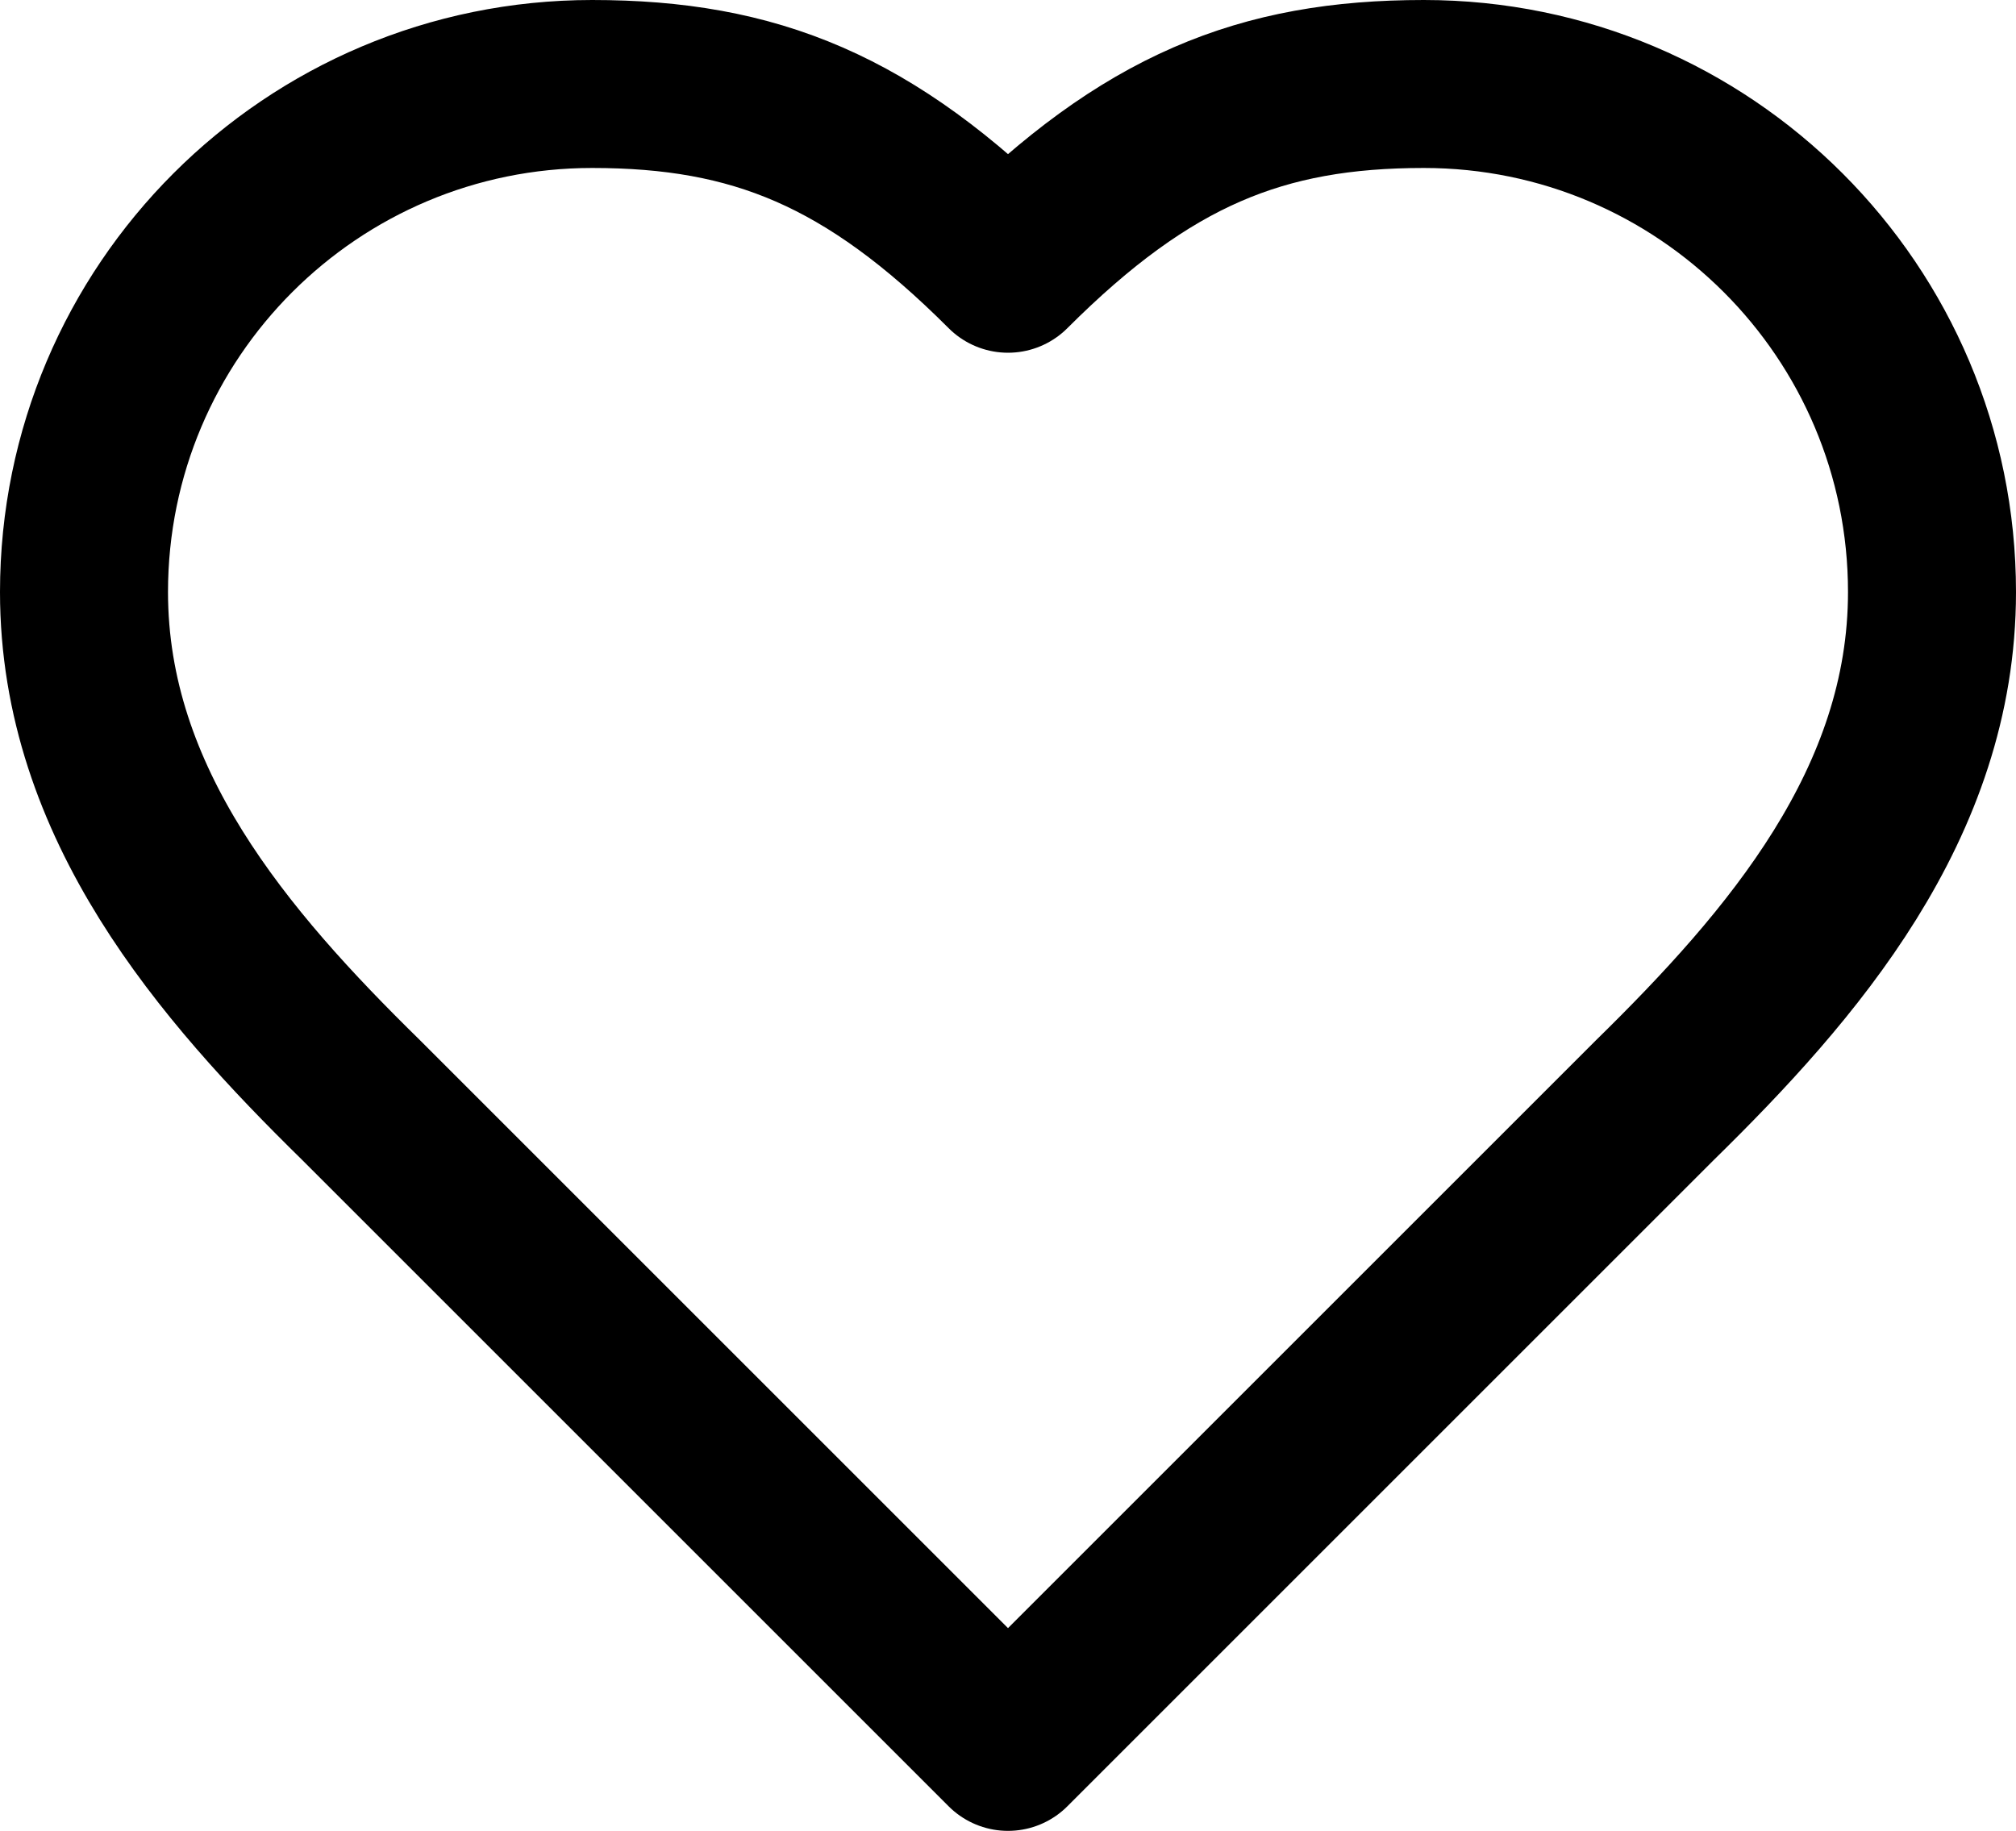
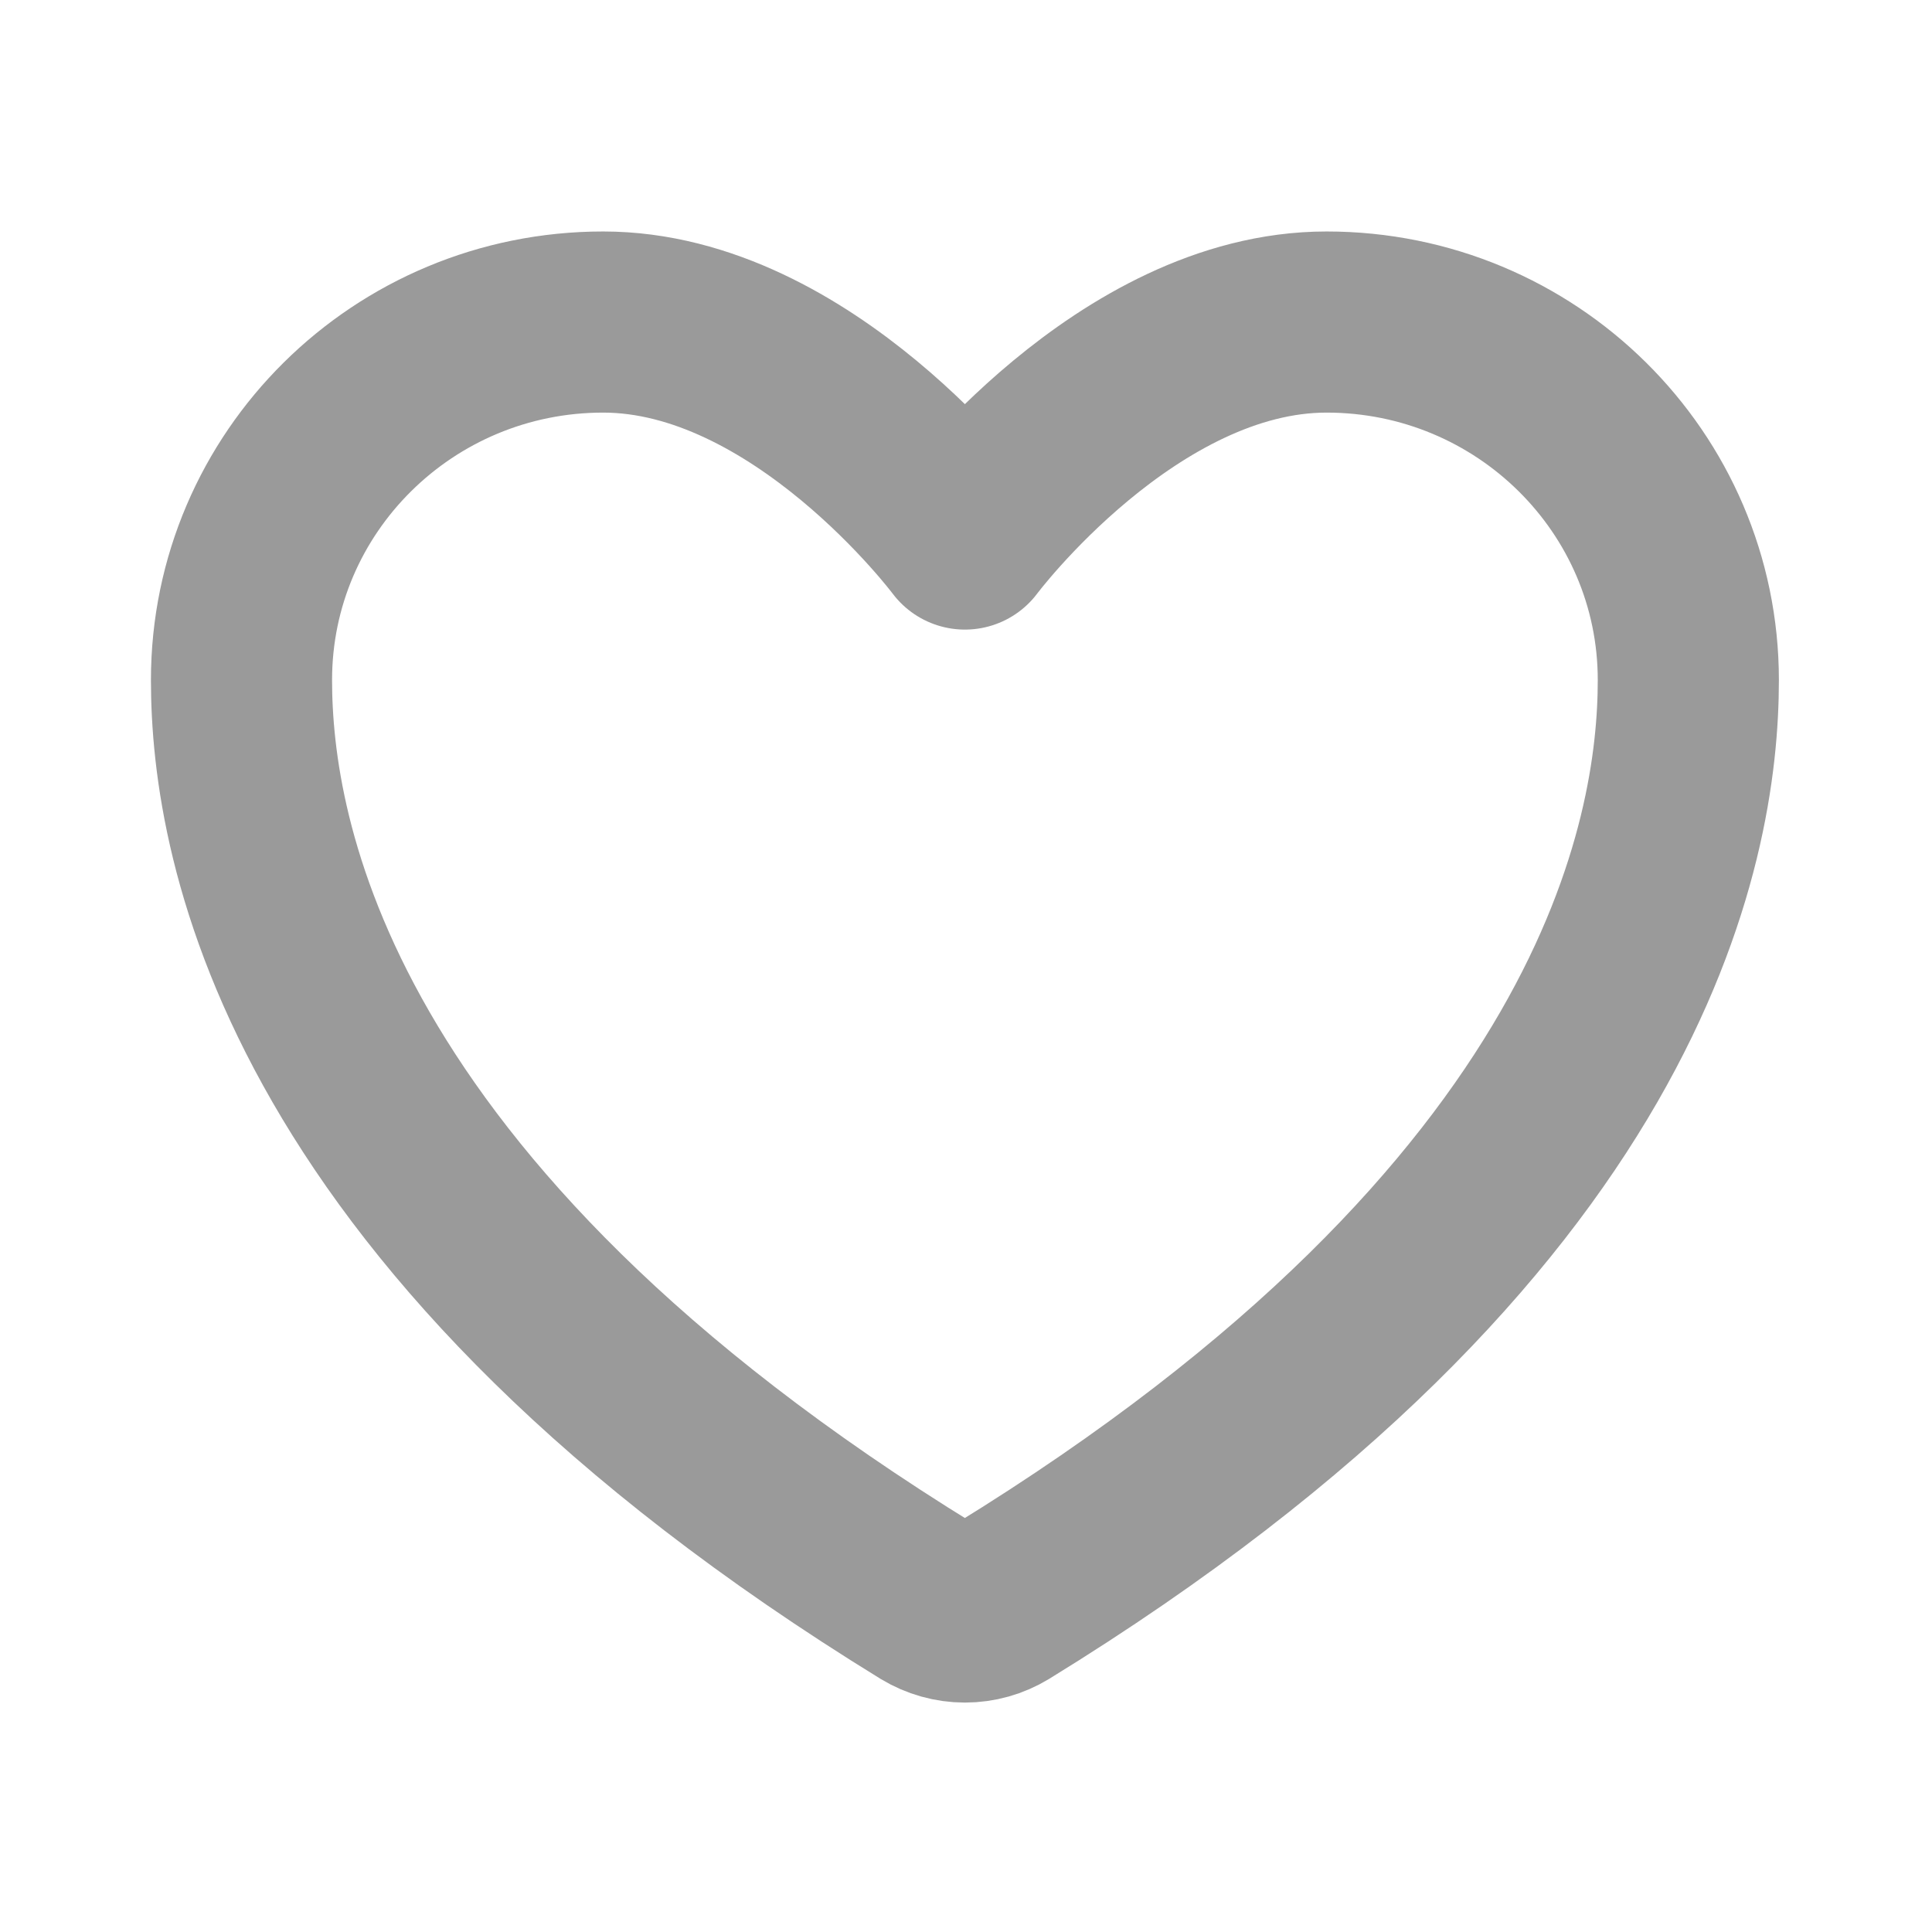
- <svg xmlns="http://www.w3.org/2000/svg" preserveAspectRatio="none" overflow="visible" style="display: block;" width="18" height="16.35" viewBox="0 0 18 16.35" fill="none">
-   <g id="Heart">
-     <path id="Heart_2" d="M9 15.6L14.775 9.825C16.004 8.62 17.25 7.177 17.25 5.287C17.25 2.781 15.219 0.75 12.713 0.75C11.261 0.75 10.238 1.163 9 2.4C7.763 1.163 6.739 0.75 5.287 0.75C2.781 0.75 0.75 2.781 0.75 5.287C0.75 7.177 1.996 8.62 3.225 9.825L9 15.6Z" stroke="currentColor" stroke-width="1.5" stroke-linecap="round" stroke-linejoin="round" />
+ <svg xmlns="http://www.w3.org/2000/svg" preserveAspectRatio="none" overflow="visible" style="display: block;" width="16" height="16" viewBox="0 0 16 16" fill="none">
+   <g id="Icons">
+     <path id="Vector" d="M4.995 2.667C3.341 2.667 2 3.994 2 5.632C2 6.954 2.524 10.092 7.684 13.264C7.777 13.32 7.883 13.35 7.991 13.35C8.099 13.35 8.205 13.32 8.297 13.264C13.458 10.092 13.982 6.954 13.982 5.632C13.982 3.994 12.64 2.667 10.986 2.667C9.332 2.667 7.991 4.464 7.991 4.464C7.991 4.464 6.649 2.667 4.995 2.667Z" stroke-width="1.5" stroke-linecap="round" stroke-linejoin="round" stroke="#9A9A9A" />
  </g>
</svg>
